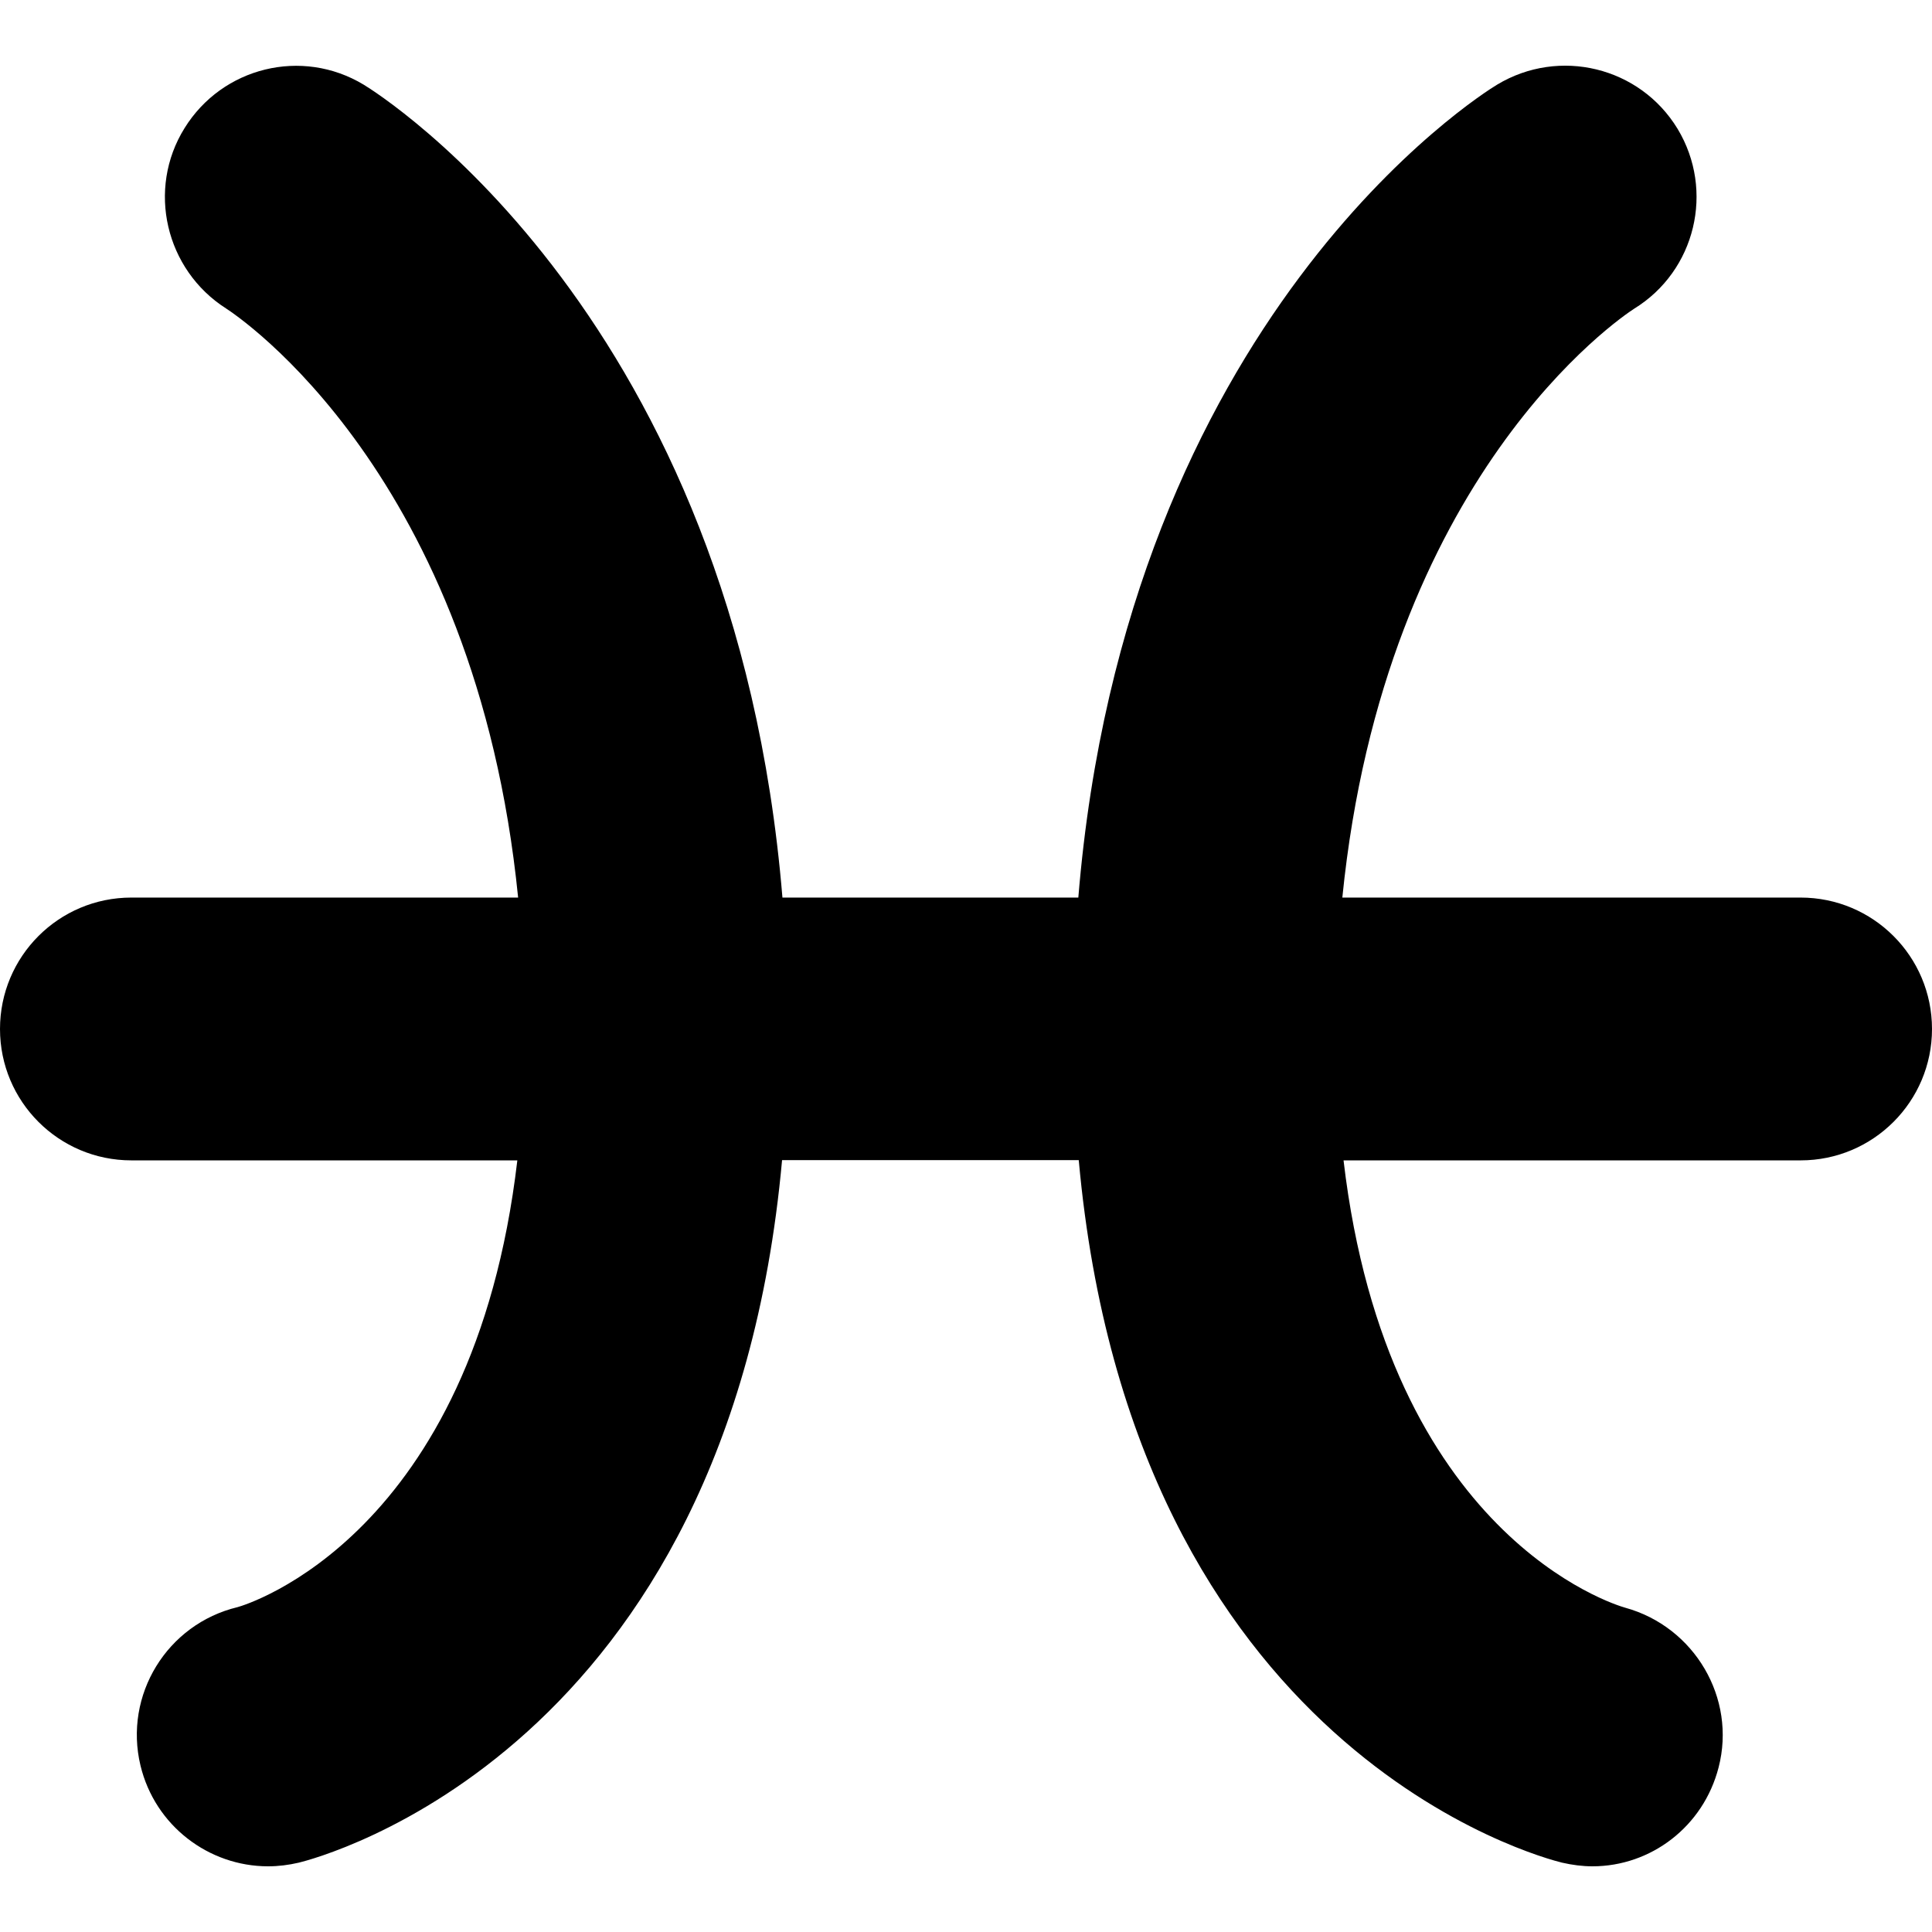
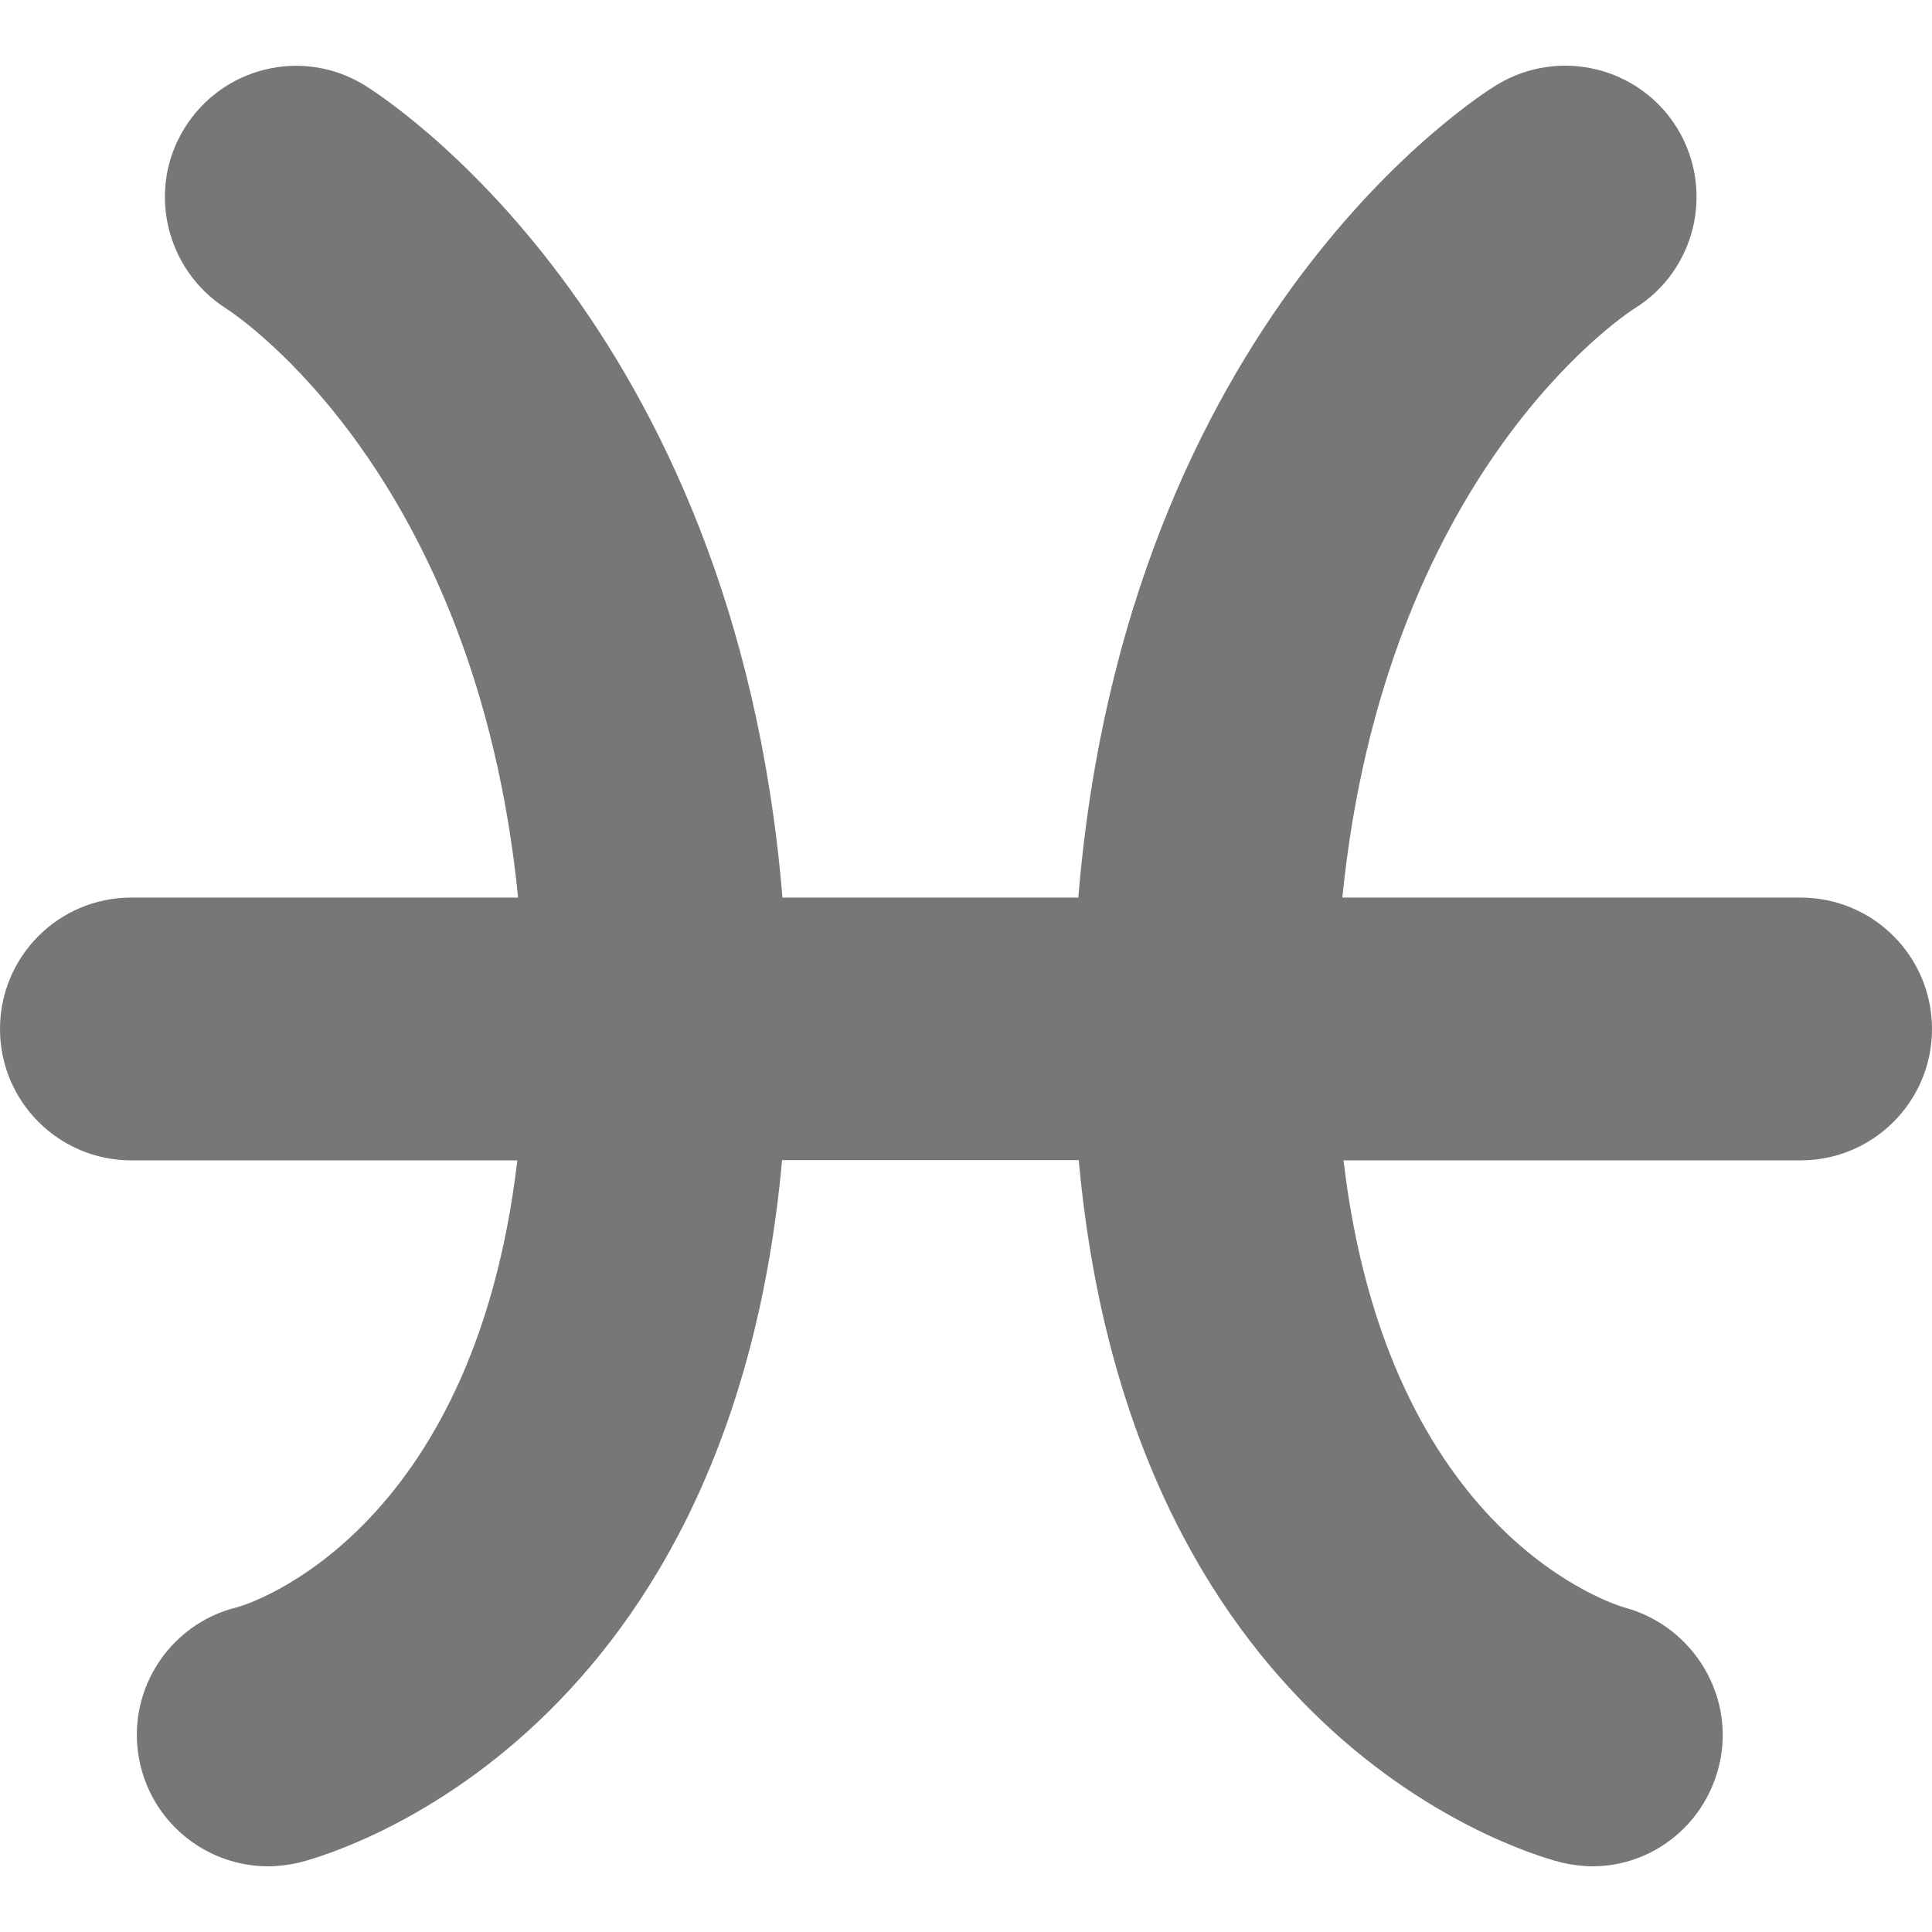
- <svg xmlns="http://www.w3.org/2000/svg" version="1.1" id="Capa_1" x="0px" y="0px" width="32.001px" height="32.001px" viewBox="0 0 32.001 32.001" style="enable-background:new 0 0 32.001 32.001;" xml:space="preserve">
+ <svg xmlns="http://www.w3.org/2000/svg" version="1.1" id="Capa_1" x="0px" y="0px" width="32.001px" height="32.001px" viewBox="0 0 32.001 32.001" style="enable-background:new 0 0 32.001 32.001;" fill="#777777" xml:space="preserve">
  <g>
    <path d="M29.824,14.867h-7.59c0.701-6.977,4.605-9.606,4.834-9.754c1.017-0.626,1.336-1.956,0.719-2.979   c-0.625-1.028-1.961-1.351-2.989-0.732c-0.269,0.161-6.146,3.85-6.937,13.465H12.96C12.167,5.252,6.291,1.564,6.023,1.402   c-1.021-0.616-2.34-0.291-2.966,0.72C2.427,3.134,2.74,4.47,3.747,5.111C3.93,5.23,7.879,7.847,8.582,14.867H2.176   C0.973,14.867,0,15.841,0,17.044c0,1.201,0.973,2.176,2.176,2.176h6.393c-0.73,6.222-4.487,7.361-4.634,7.4   c-1.168,0.281-1.889,1.456-1.608,2.624c0.24,0.997,1.131,1.669,2.114,1.669c0.168,0,0.338-0.021,0.51-0.061   c0.308-0.076,7.113-1.829,8.003-11.636h4.914c0.889,9.807,7.694,11.56,8.004,11.636c0.17,0.039,0.34,0.061,0.505,0.061   c0.967,0,1.836-0.656,2.089-1.637c0.298-1.148-0.399-2.329-1.545-2.646c-0.176-0.049-3.937-1.188-4.667-7.41h7.571   c1.202,0,2.176-0.975,2.176-2.176C32.001,15.841,31.027,14.867,29.824,14.867z" />
  </g>
  <g>
</g>
  <g>
</g>
  <g>
</g>
  <g>
</g>
  <g>
</g>
  <g>
</g>
  <g>
</g>
  <g>
</g>
  <g>
</g>
  <g>
</g>
  <g>
</g>
  <g>
</g>
  <g>
</g>
  <g>
</g>
  <g>
</g>
</svg>
